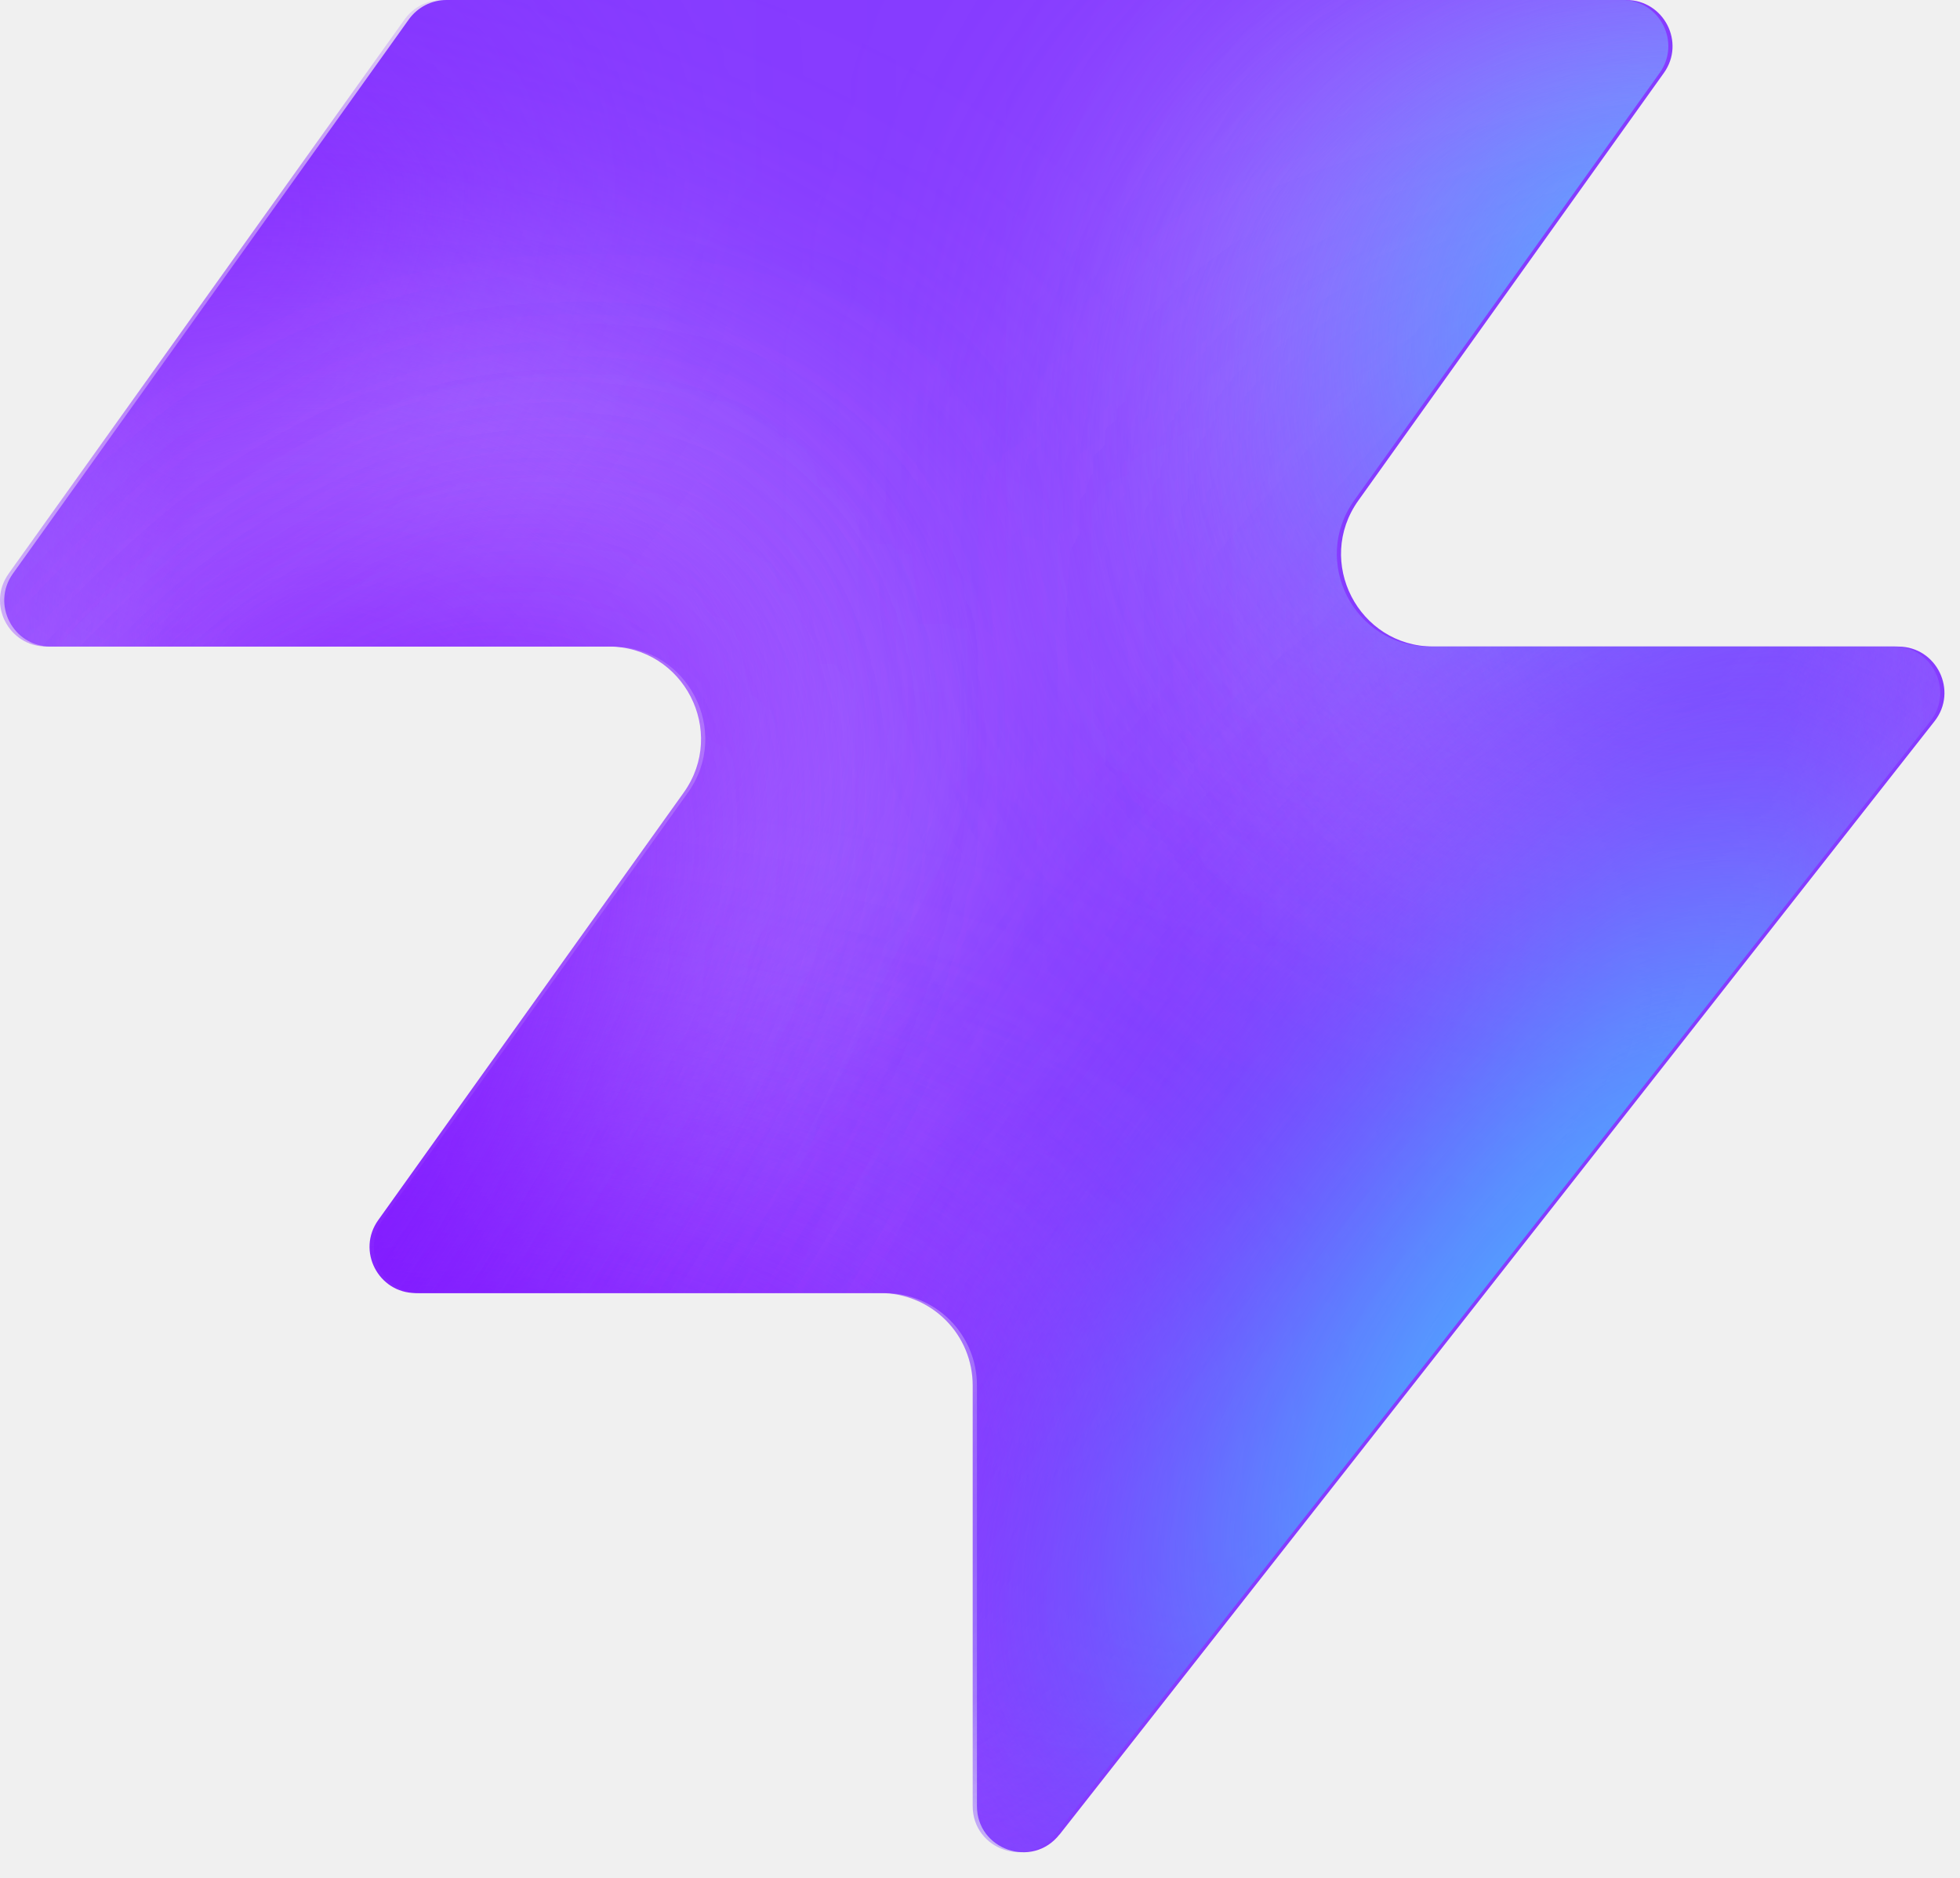
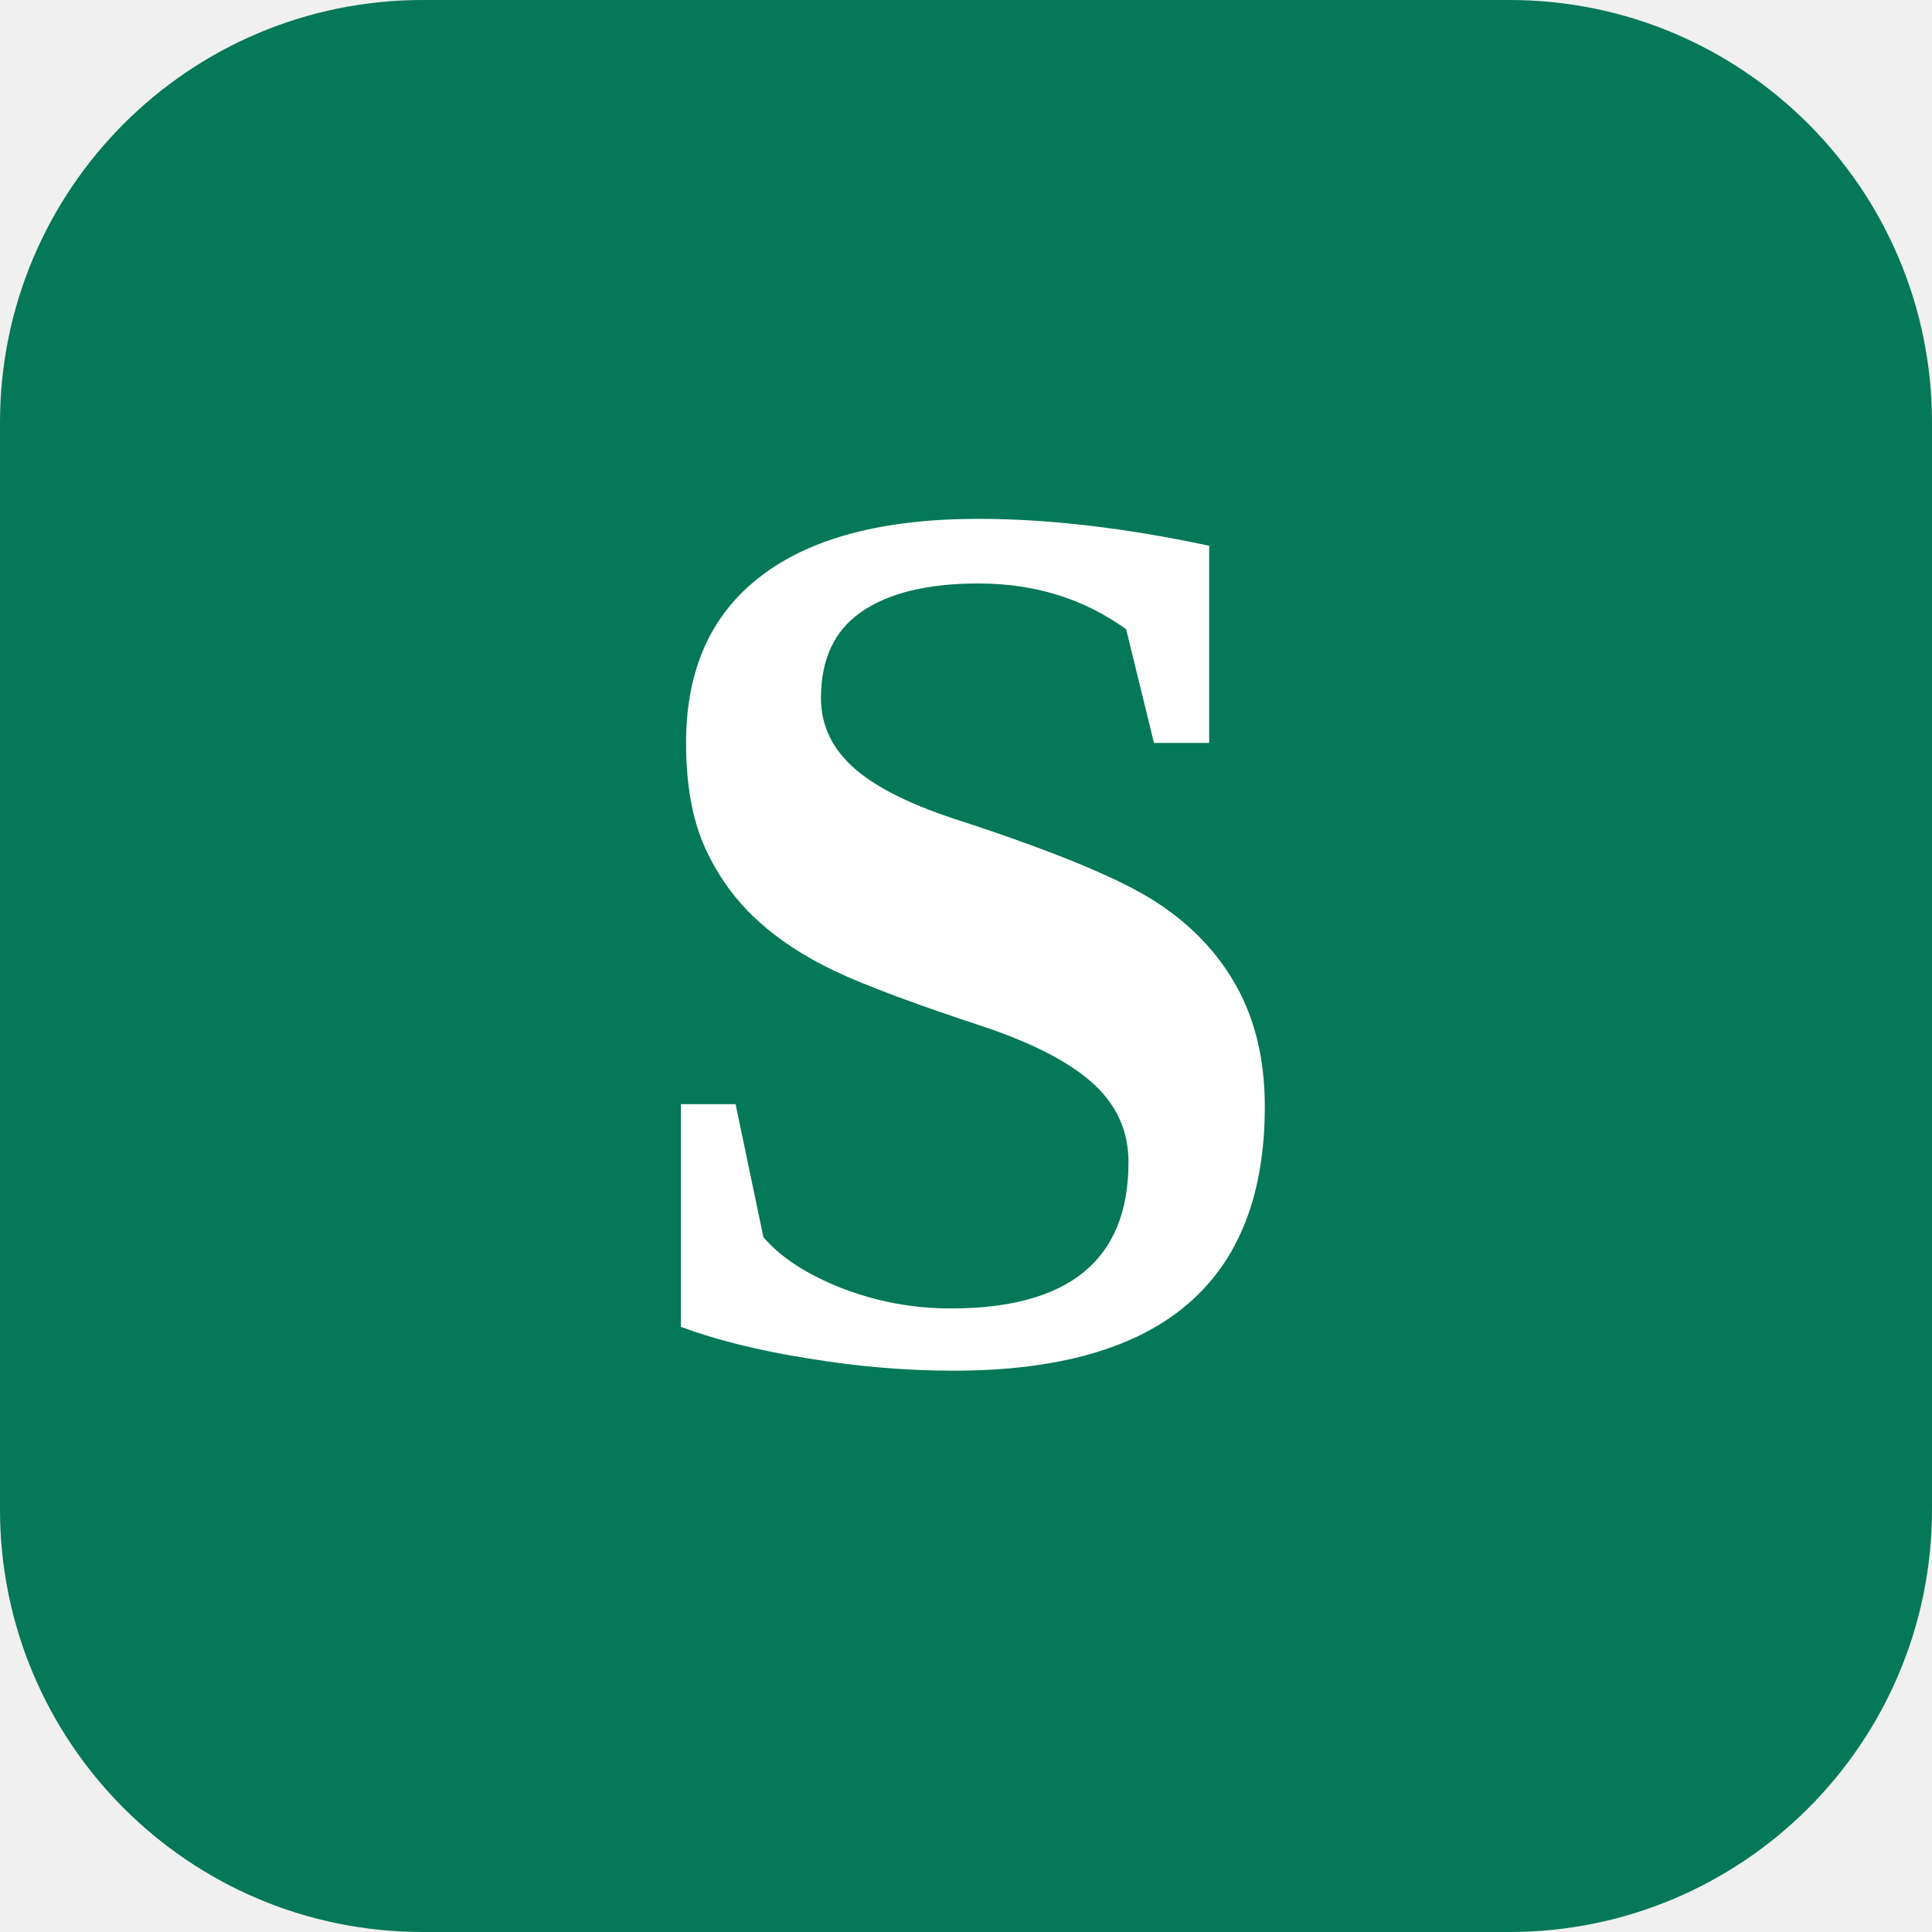
- <svg xmlns="http://www.w3.org/2000/svg" width="48" height="46" fill="none" viewBox="0 0 48 46">
-   <path fill="#863bff" d="M25.946 44.938c-.664.845-2.021.375-2.021-.698V33.937a2.26 2.26 0 0 0-2.262-2.262H10.287c-.92 0-1.456-1.04-.92-1.788l7.48-10.471c1.07-1.497 0-3.578-1.842-3.578H1.237c-.92 0-1.456-1.04-.92-1.788L10.013.474c.214-.297.556-.474.92-.474h28.894c.92 0 1.456 1.04.92 1.788l-7.48 10.471c-1.07 1.498 0 3.579 1.842 3.579h11.377c.943 0 1.473 1.088.89 1.83L25.947 44.94z" style="fill:#863bff;fill:color(display-p3 .525 .23 1);fill-opacity:1" />
-   <mask id="a" width="48" height="46" x="0" y="0" maskUnits="userSpaceOnUse" style="mask-type:alpha">
-     <path fill="#000" d="M25.842 44.938c-.664.844-2.021.375-2.021-.698V33.937a2.26 2.26 0 0 0-2.262-2.262H10.183c-.92 0-1.456-1.04-.92-1.788l7.48-10.471c1.07-1.498 0-3.579-1.842-3.579H1.133c-.92 0-1.456-1.04-.92-1.787L9.91.473c.214-.297.556-.474.92-.474h28.894c.92 0 1.456 1.04.92 1.788l-7.48 10.471c-1.07 1.498 0 3.578 1.842 3.578h11.377c.943 0 1.473 1.088.89 1.832L25.843 44.94z" style="fill:#000;fill-opacity:1" />
-   </mask>
-   <g mask="url(#a)">
-     <g filter="url(#b)">
-       <ellipse cx="5.508" cy="14.704" fill="#ede6ff" rx="5.508" ry="14.704" style="fill:#ede6ff;fill:color(display-p3 .927 .903 1);fill-opacity:1" transform="matrix(.00324 1 1 -.00324 -4.47 31.516)" />
-     </g>
-     <g filter="url(#c)">
-       <ellipse cx="10.399" cy="29.851" fill="#ede6ff" rx="10.399" ry="29.851" style="fill:#ede6ff;fill:color(display-p3 .927 .903 1);fill-opacity:1" transform="matrix(.00324 1 1 -.00324 -39.328 7.883)" />
-     </g>
-     <g filter="url(#d)">
-       <ellipse cx="5.508" cy="30.487" fill="#7e14ff" rx="5.508" ry="30.487" style="fill:#7e14ff;fill:color(display-p3 .492 .077 1);fill-opacity:1" transform="rotate(89.814 -25.913 -14.639)scale(1 -1)" />
-     </g>
-     <g filter="url(#e)">
-       <ellipse cx="5.508" cy="30.599" fill="#7e14ff" rx="5.508" ry="30.599" style="fill:#7e14ff;fill:color(display-p3 .492 .077 1);fill-opacity:1" transform="rotate(89.814 -32.644 -3.334)scale(1 -1)" />
-     </g>
-     <g filter="url(#f)">
-       <ellipse cx="5.508" cy="30.599" fill="#7e14ff" rx="5.508" ry="30.599" style="fill:#7e14ff;fill:color(display-p3 .492 .077 1);fill-opacity:1" transform="matrix(.00324 1 1 -.00324 -34.34 30.47)" />
-     </g>
-     <g filter="url(#g)">
-       <ellipse cx="14.072" cy="22.078" fill="#ede6ff" rx="14.072" ry="22.078" style="fill:#ede6ff;fill:color(display-p3 .927 .903 1);fill-opacity:1" transform="rotate(93.35 24.506 48.493)scale(-1 1)" />
-     </g>
-     <g filter="url(#h)">
-       <ellipse cx="3.47" cy="21.501" fill="#7e14ff" rx="3.47" ry="21.501" style="fill:#7e14ff;fill:color(display-p3 .492 .077 1);fill-opacity:1" transform="rotate(89.009 28.708 47.59)scale(-1 1)" />
-     </g>
-     <g filter="url(#i)">
-       <ellipse cx="3.47" cy="21.501" fill="#7e14ff" rx="3.47" ry="21.501" style="fill:#7e14ff;fill:color(display-p3 .492 .077 1);fill-opacity:1" transform="rotate(89.009 28.708 47.59)scale(-1 1)" />
-     </g>
-     <g filter="url(#j)">
-       <ellipse cx=".387" cy="8.972" fill="#7e14ff" rx="4.407" ry="29.108" style="fill:#7e14ff;fill:color(display-p3 .492 .077 1);fill-opacity:1" transform="rotate(39.51 .387 8.972)" />
-     </g>
-     <g filter="url(#k)">
-       <ellipse cx="47.523" cy="-6.092" fill="#7e14ff" rx="4.407" ry="29.108" style="fill:#7e14ff;fill:color(display-p3 .492 .077 1);fill-opacity:1" transform="rotate(37.892 47.523 -6.092)" />
-     </g>
-     <g filter="url(#l)">
-       <ellipse cx="41.412" cy="6.333" fill="#47bfff" rx="5.971" ry="9.665" style="fill:#47bfff;fill:color(display-p3 .28 .748 1);fill-opacity:1" transform="rotate(37.892 41.412 6.333)" />
-     </g>
-     <g filter="url(#m)">
-       <ellipse cx="-1.879" cy="38.332" fill="#7e14ff" rx="4.407" ry="29.108" style="fill:#7e14ff;fill:color(display-p3 .492 .077 1);fill-opacity:1" transform="rotate(37.892 -1.88 38.332)" />
-     </g>
-     <g filter="url(#n)">
-       <ellipse cx="-1.879" cy="38.332" fill="#7e14ff" rx="4.407" ry="29.108" style="fill:#7e14ff;fill:color(display-p3 .492 .077 1);fill-opacity:1" transform="rotate(37.892 -1.88 38.332)" />
-     </g>
-     <g filter="url(#o)">
-       <ellipse cx="35.651" cy="29.907" fill="#7e14ff" rx="4.407" ry="29.108" style="fill:#7e14ff;fill:color(display-p3 .492 .077 1);fill-opacity:1" transform="rotate(37.892 35.651 29.907)" />
-     </g>
-     <g filter="url(#p)">
-       <ellipse cx="38.418" cy="32.4" fill="#47bfff" rx="5.971" ry="15.297" style="fill:#47bfff;fill:color(display-p3 .28 .748 1);fill-opacity:1" transform="rotate(37.892 38.418 32.4)" />
-     </g>
-   </g>
-   <defs>
-     <filter id="b" width="60.045" height="41.654" x="-19.77" y="16.149" color-interpolation-filters="sRGB" filterUnits="userSpaceOnUse">
-       <feFlood flood-opacity="0" result="BackgroundImageFix" />
-       <feBlend in="SourceGraphic" in2="BackgroundImageFix" result="shape" />
-       <feGaussianBlur result="effect1_foregroundBlur_2002_17158" stdDeviation="7.659" />
-     </filter>
-     <filter id="c" width="90.34" height="51.437" x="-54.613" y="-7.533" color-interpolation-filters="sRGB" filterUnits="userSpaceOnUse">
-       <feFlood flood-opacity="0" result="BackgroundImageFix" />
-       <feBlend in="SourceGraphic" in2="BackgroundImageFix" result="shape" />
-       <feGaussianBlur result="effect1_foregroundBlur_2002_17158" stdDeviation="7.659" />
-     </filter>
-     <filter id="d" width="79.355" height="29.4" x="-49.64" y="2.03" color-interpolation-filters="sRGB" filterUnits="userSpaceOnUse">
-       <feFlood flood-opacity="0" result="BackgroundImageFix" />
-       <feBlend in="SourceGraphic" in2="BackgroundImageFix" result="shape" />
-       <feGaussianBlur result="effect1_foregroundBlur_2002_17158" stdDeviation="4.596" />
-     </filter>
-     <filter id="e" width="79.579" height="29.4" x="-45.045" y="20.029" color-interpolation-filters="sRGB" filterUnits="userSpaceOnUse">
-       <feFlood flood-opacity="0" result="BackgroundImageFix" />
-       <feBlend in="SourceGraphic" in2="BackgroundImageFix" result="shape" />
-       <feGaussianBlur result="effect1_foregroundBlur_2002_17158" stdDeviation="4.596" />
-     </filter>
-     <filter id="f" width="79.579" height="29.4" x="-43.513" y="21.178" color-interpolation-filters="sRGB" filterUnits="userSpaceOnUse">
-       <feFlood flood-opacity="0" result="BackgroundImageFix" />
-       <feBlend in="SourceGraphic" in2="BackgroundImageFix" result="shape" />
-       <feGaussianBlur result="effect1_foregroundBlur_2002_17158" stdDeviation="4.596" />
-     </filter>
-     <filter id="g" width="74.749" height="58.852" x="15.756" y="-17.901" color-interpolation-filters="sRGB" filterUnits="userSpaceOnUse">
-       <feFlood flood-opacity="0" result="BackgroundImageFix" />
-       <feBlend in="SourceGraphic" in2="BackgroundImageFix" result="shape" />
-       <feGaussianBlur result="effect1_foregroundBlur_2002_17158" stdDeviation="7.659" />
-     </filter>
-     <filter id="h" width="61.377" height="25.362" x="23.548" y="2.284" color-interpolation-filters="sRGB" filterUnits="userSpaceOnUse">
-       <feFlood flood-opacity="0" result="BackgroundImageFix" />
-       <feBlend in="SourceGraphic" in2="BackgroundImageFix" result="shape" />
-       <feGaussianBlur result="effect1_foregroundBlur_2002_17158" stdDeviation="4.596" />
-     </filter>
-     <filter id="i" width="61.377" height="25.362" x="23.548" y="2.284" color-interpolation-filters="sRGB" filterUnits="userSpaceOnUse">
-       <feFlood flood-opacity="0" result="BackgroundImageFix" />
-       <feBlend in="SourceGraphic" in2="BackgroundImageFix" result="shape" />
-       <feGaussianBlur result="effect1_foregroundBlur_2002_17158" stdDeviation="4.596" />
-     </filter>
-     <filter id="j" width="56.045" height="63.649" x="-27.636" y="-22.853" color-interpolation-filters="sRGB" filterUnits="userSpaceOnUse">
-       <feFlood flood-opacity="0" result="BackgroundImageFix" />
-       <feBlend in="SourceGraphic" in2="BackgroundImageFix" result="shape" />
-       <feGaussianBlur result="effect1_foregroundBlur_2002_17158" stdDeviation="4.596" />
-     </filter>
-     <filter id="k" width="54.814" height="64.646" x="20.116" y="-38.415" color-interpolation-filters="sRGB" filterUnits="userSpaceOnUse">
-       <feFlood flood-opacity="0" result="BackgroundImageFix" />
-       <feBlend in="SourceGraphic" in2="BackgroundImageFix" result="shape" />
-       <feGaussianBlur result="effect1_foregroundBlur_2002_17158" stdDeviation="4.596" />
-     </filter>
-     <filter id="l" width="33.541" height="35.313" x="24.641" y="-11.323" color-interpolation-filters="sRGB" filterUnits="userSpaceOnUse">
-       <feFlood flood-opacity="0" result="BackgroundImageFix" />
-       <feBlend in="SourceGraphic" in2="BackgroundImageFix" result="shape" />
-       <feGaussianBlur result="effect1_foregroundBlur_2002_17158" stdDeviation="4.596" />
-     </filter>
-     <filter id="m" width="54.814" height="64.646" x="-29.286" y="6.009" color-interpolation-filters="sRGB" filterUnits="userSpaceOnUse">
-       <feFlood flood-opacity="0" result="BackgroundImageFix" />
-       <feBlend in="SourceGraphic" in2="BackgroundImageFix" result="shape" />
-       <feGaussianBlur result="effect1_foregroundBlur_2002_17158" stdDeviation="4.596" />
-     </filter>
-     <filter id="n" width="54.814" height="64.646" x="-29.286" y="6.009" color-interpolation-filters="sRGB" filterUnits="userSpaceOnUse">
-       <feFlood flood-opacity="0" result="BackgroundImageFix" />
-       <feBlend in="SourceGraphic" in2="BackgroundImageFix" result="shape" />
-       <feGaussianBlur result="effect1_foregroundBlur_2002_17158" stdDeviation="4.596" />
-     </filter>
-     <filter id="o" width="54.814" height="64.646" x="8.244" y="-2.416" color-interpolation-filters="sRGB" filterUnits="userSpaceOnUse">
-       <feFlood flood-opacity="0" result="BackgroundImageFix" />
-       <feBlend in="SourceGraphic" in2="BackgroundImageFix" result="shape" />
-       <feGaussianBlur result="effect1_foregroundBlur_2002_17158" stdDeviation="4.596" />
-     </filter>
-     <filter id="p" width="39.409" height="43.623" x="18.713" y="10.588" color-interpolation-filters="sRGB" filterUnits="userSpaceOnUse">
-       <feFlood flood-opacity="0" result="BackgroundImageFix" />
-       <feBlend in="SourceGraphic" in2="BackgroundImageFix" result="shape" />
-       <feGaussianBlur result="effect1_foregroundBlur_2002_17158" stdDeviation="4.596" />
-     </filter>
-   </defs>
+ <svg xmlns="http://www.w3.org/2000/svg" viewBox="0 0 64 64">
+   <rect width="64" height="64" rx="14" fill="#047857" />
+   <text x="32" y="45" text-anchor="middle" font-family="Lora, Georgia, 'Times New Roman', serif" font-size="42" font-weight="600" fill="#ffffff">S</text>
</svg>
